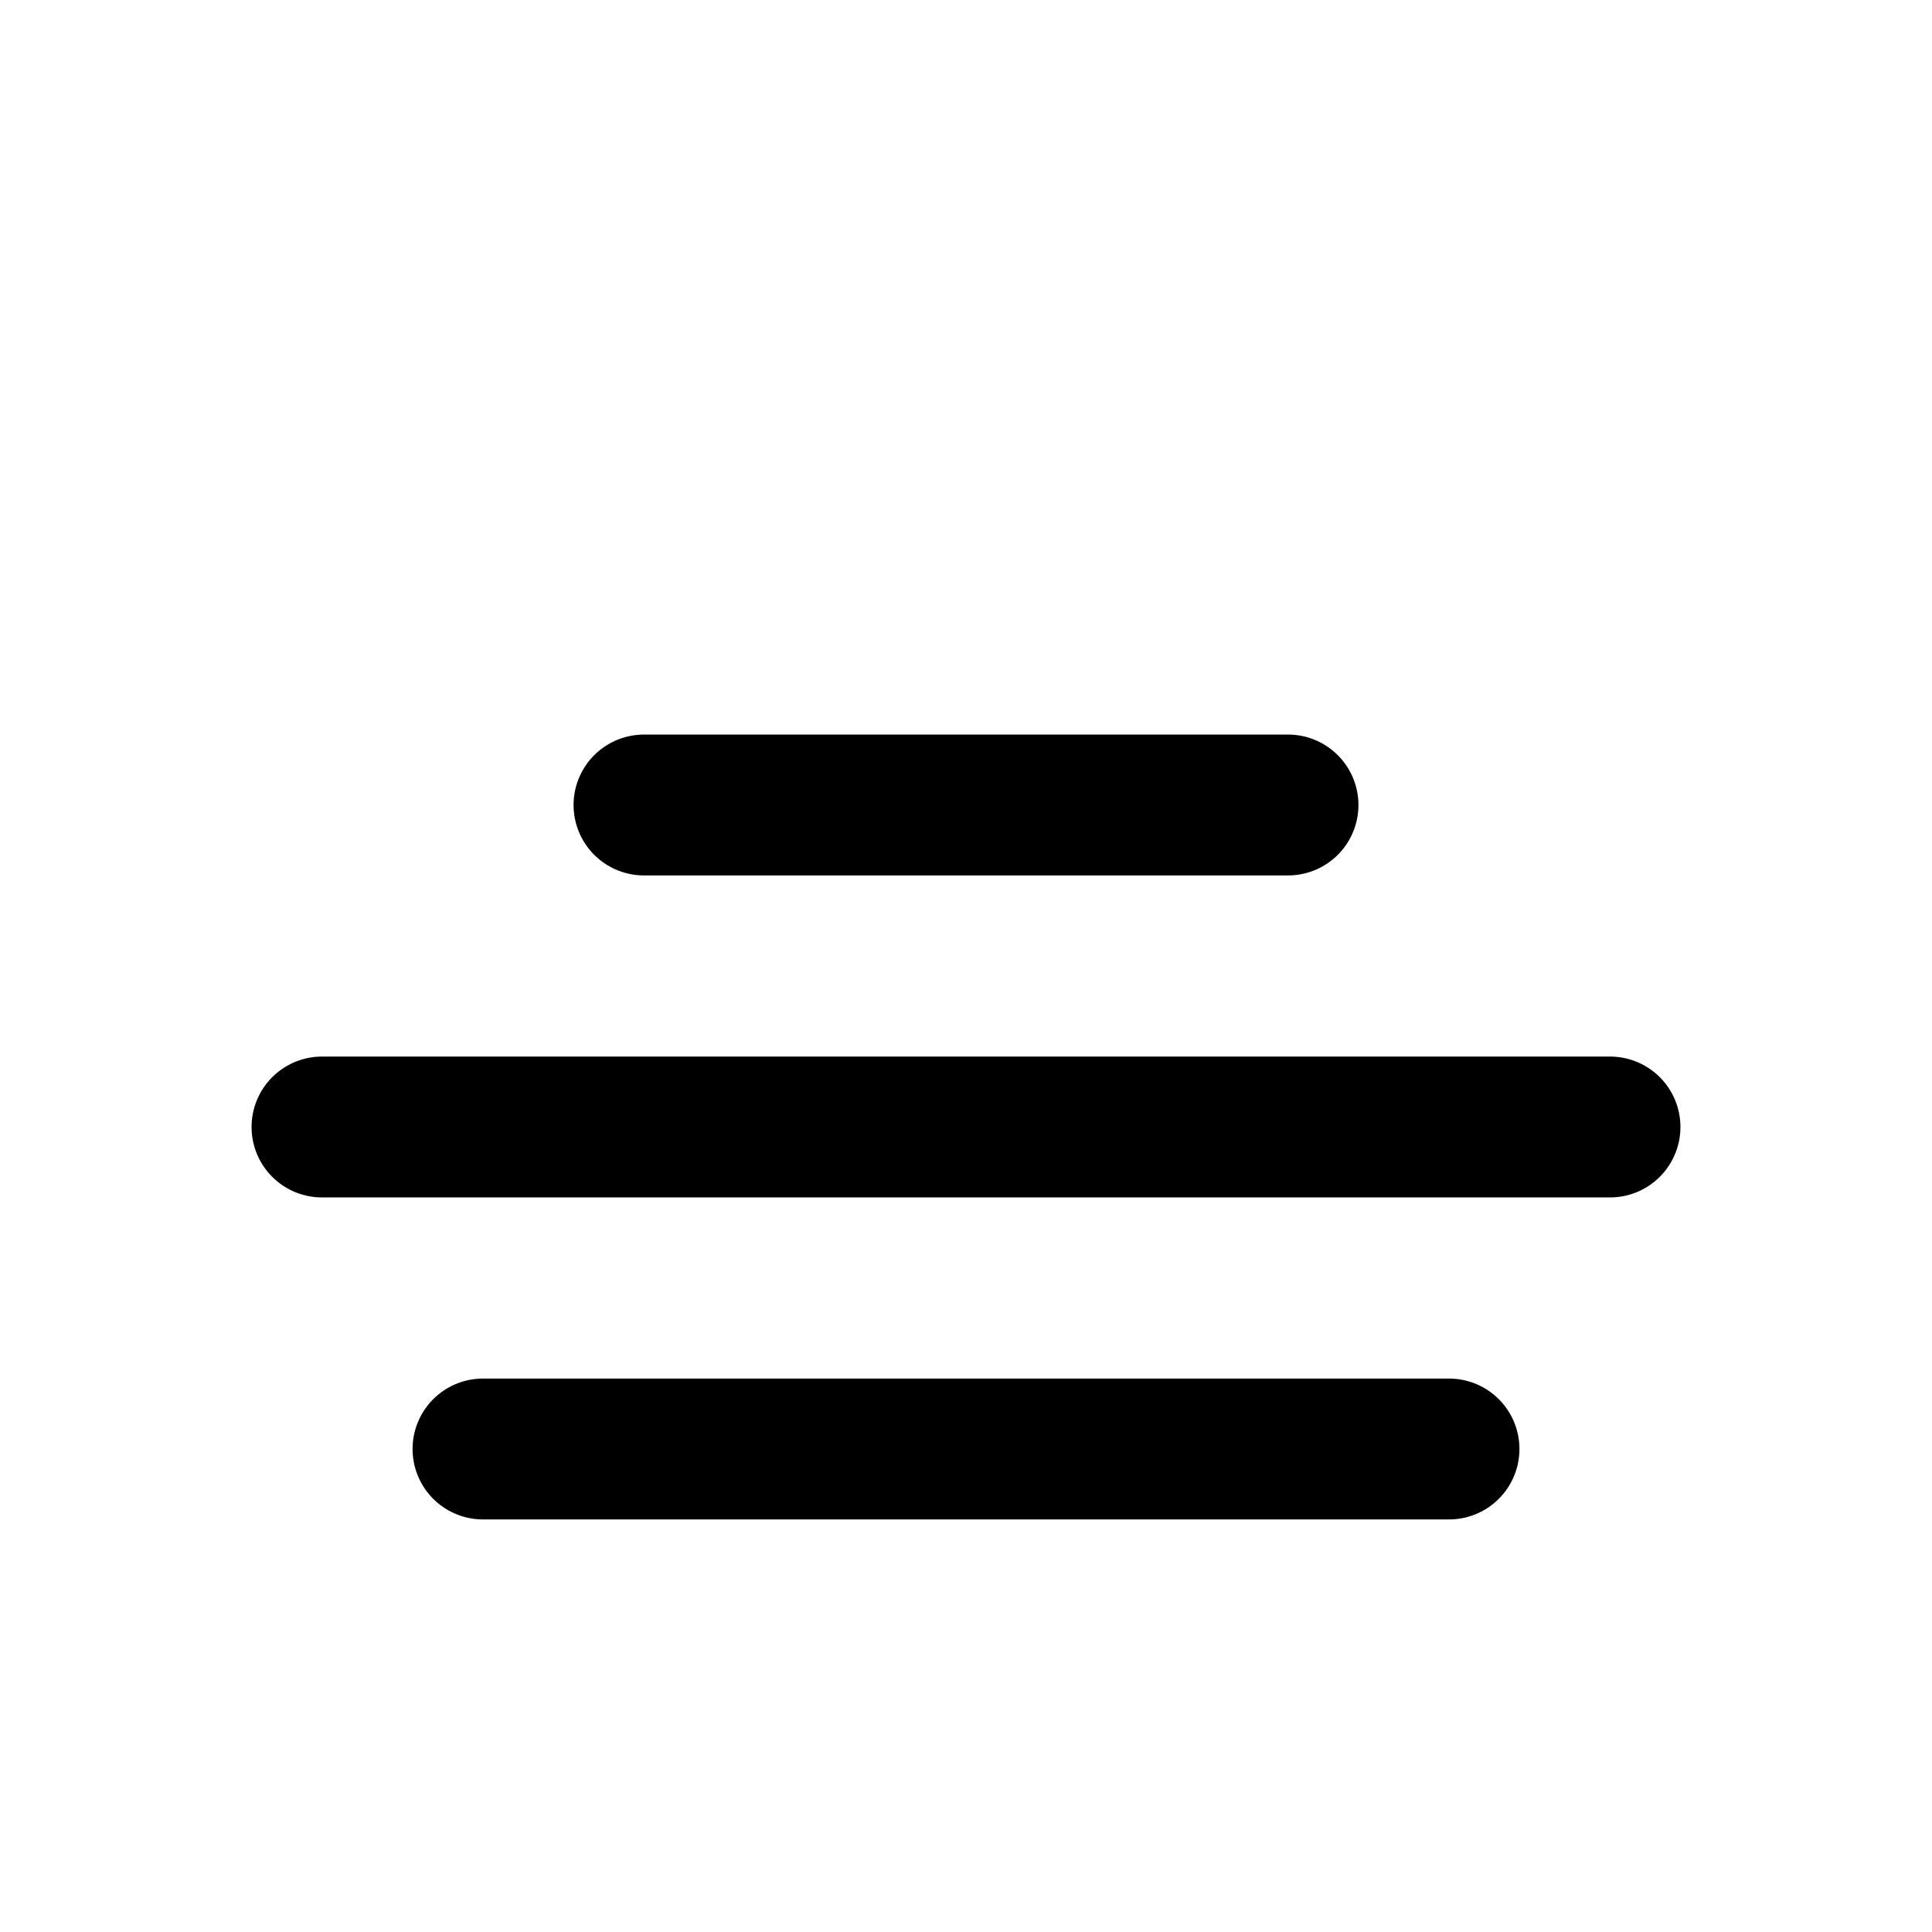
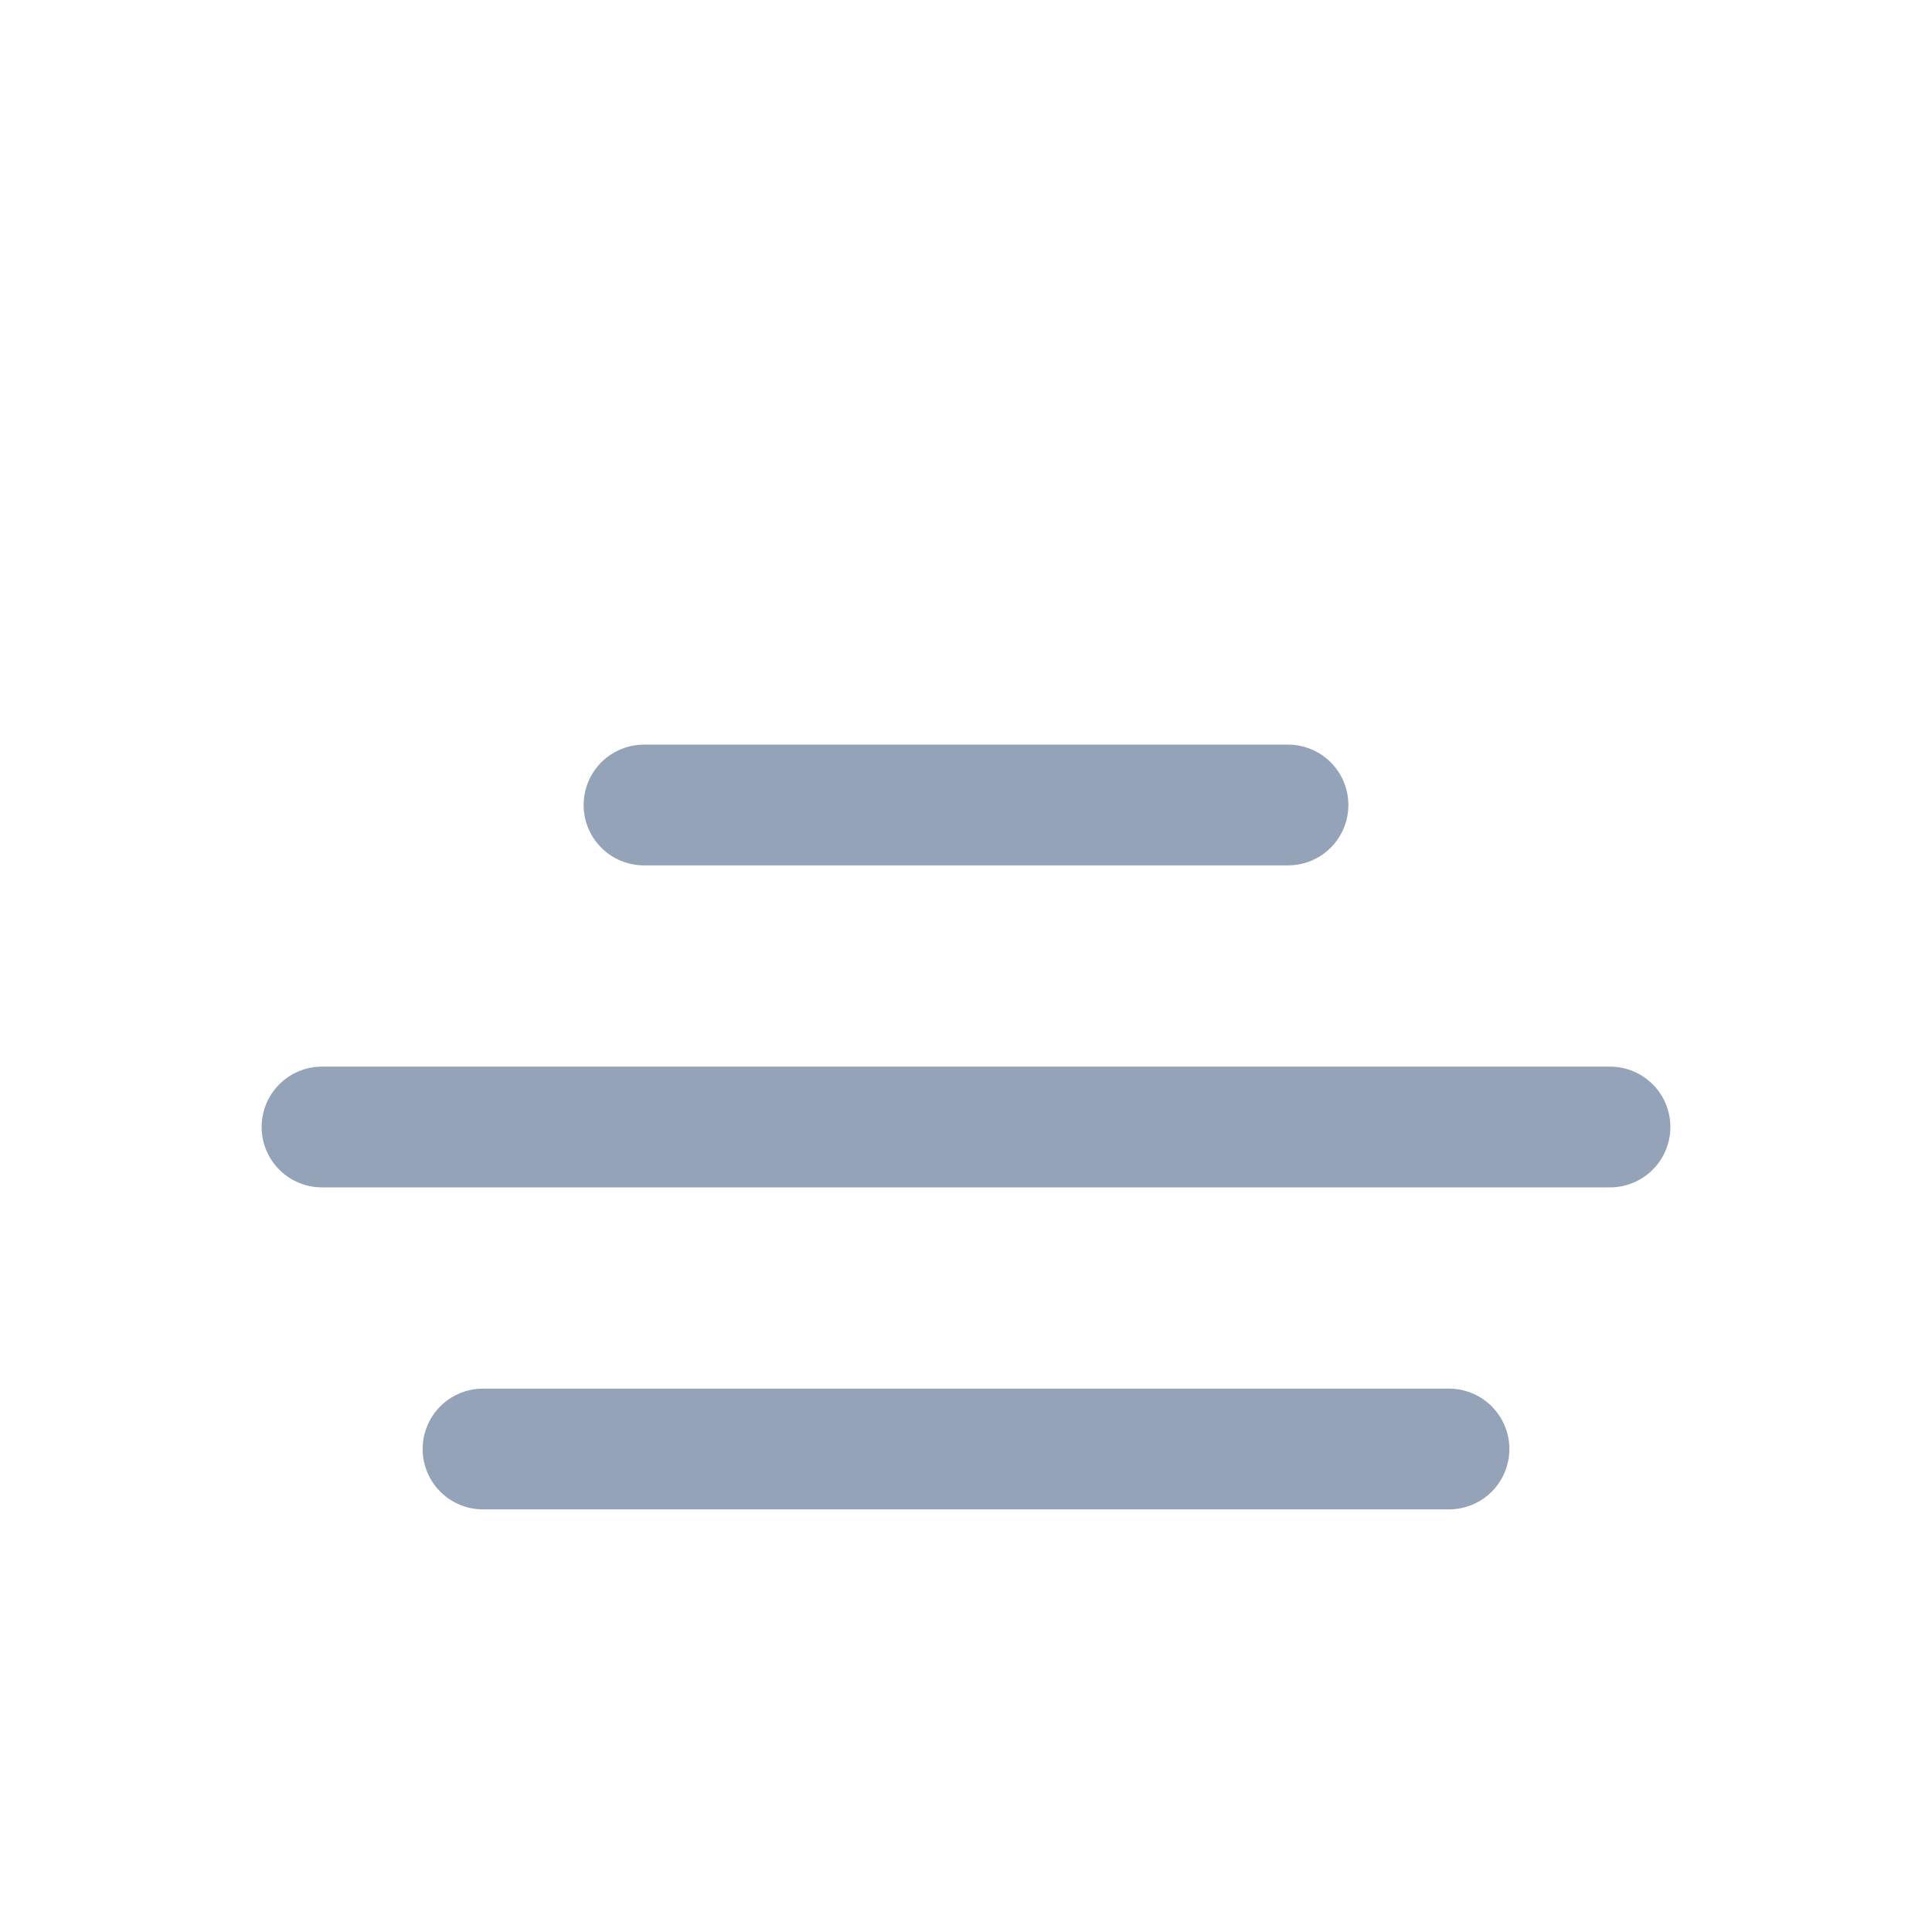
- <svg xmlns="http://www.w3.org/2000/svg" viewBox="0 0 24 24" fill="none" stroke="currentColor" stroke-width="1.75" stroke-linecap="round" stroke-linejoin="round">
+ <svg xmlns="http://www.w3.org/2000/svg" viewBox="0 0 24 24" fill="none" stroke="#94A3B8" stroke-width="1.5" stroke-linecap="round" stroke-linejoin="round">
  <path d="M4 14h16M6 18h12M8 10h8" />
</svg>
